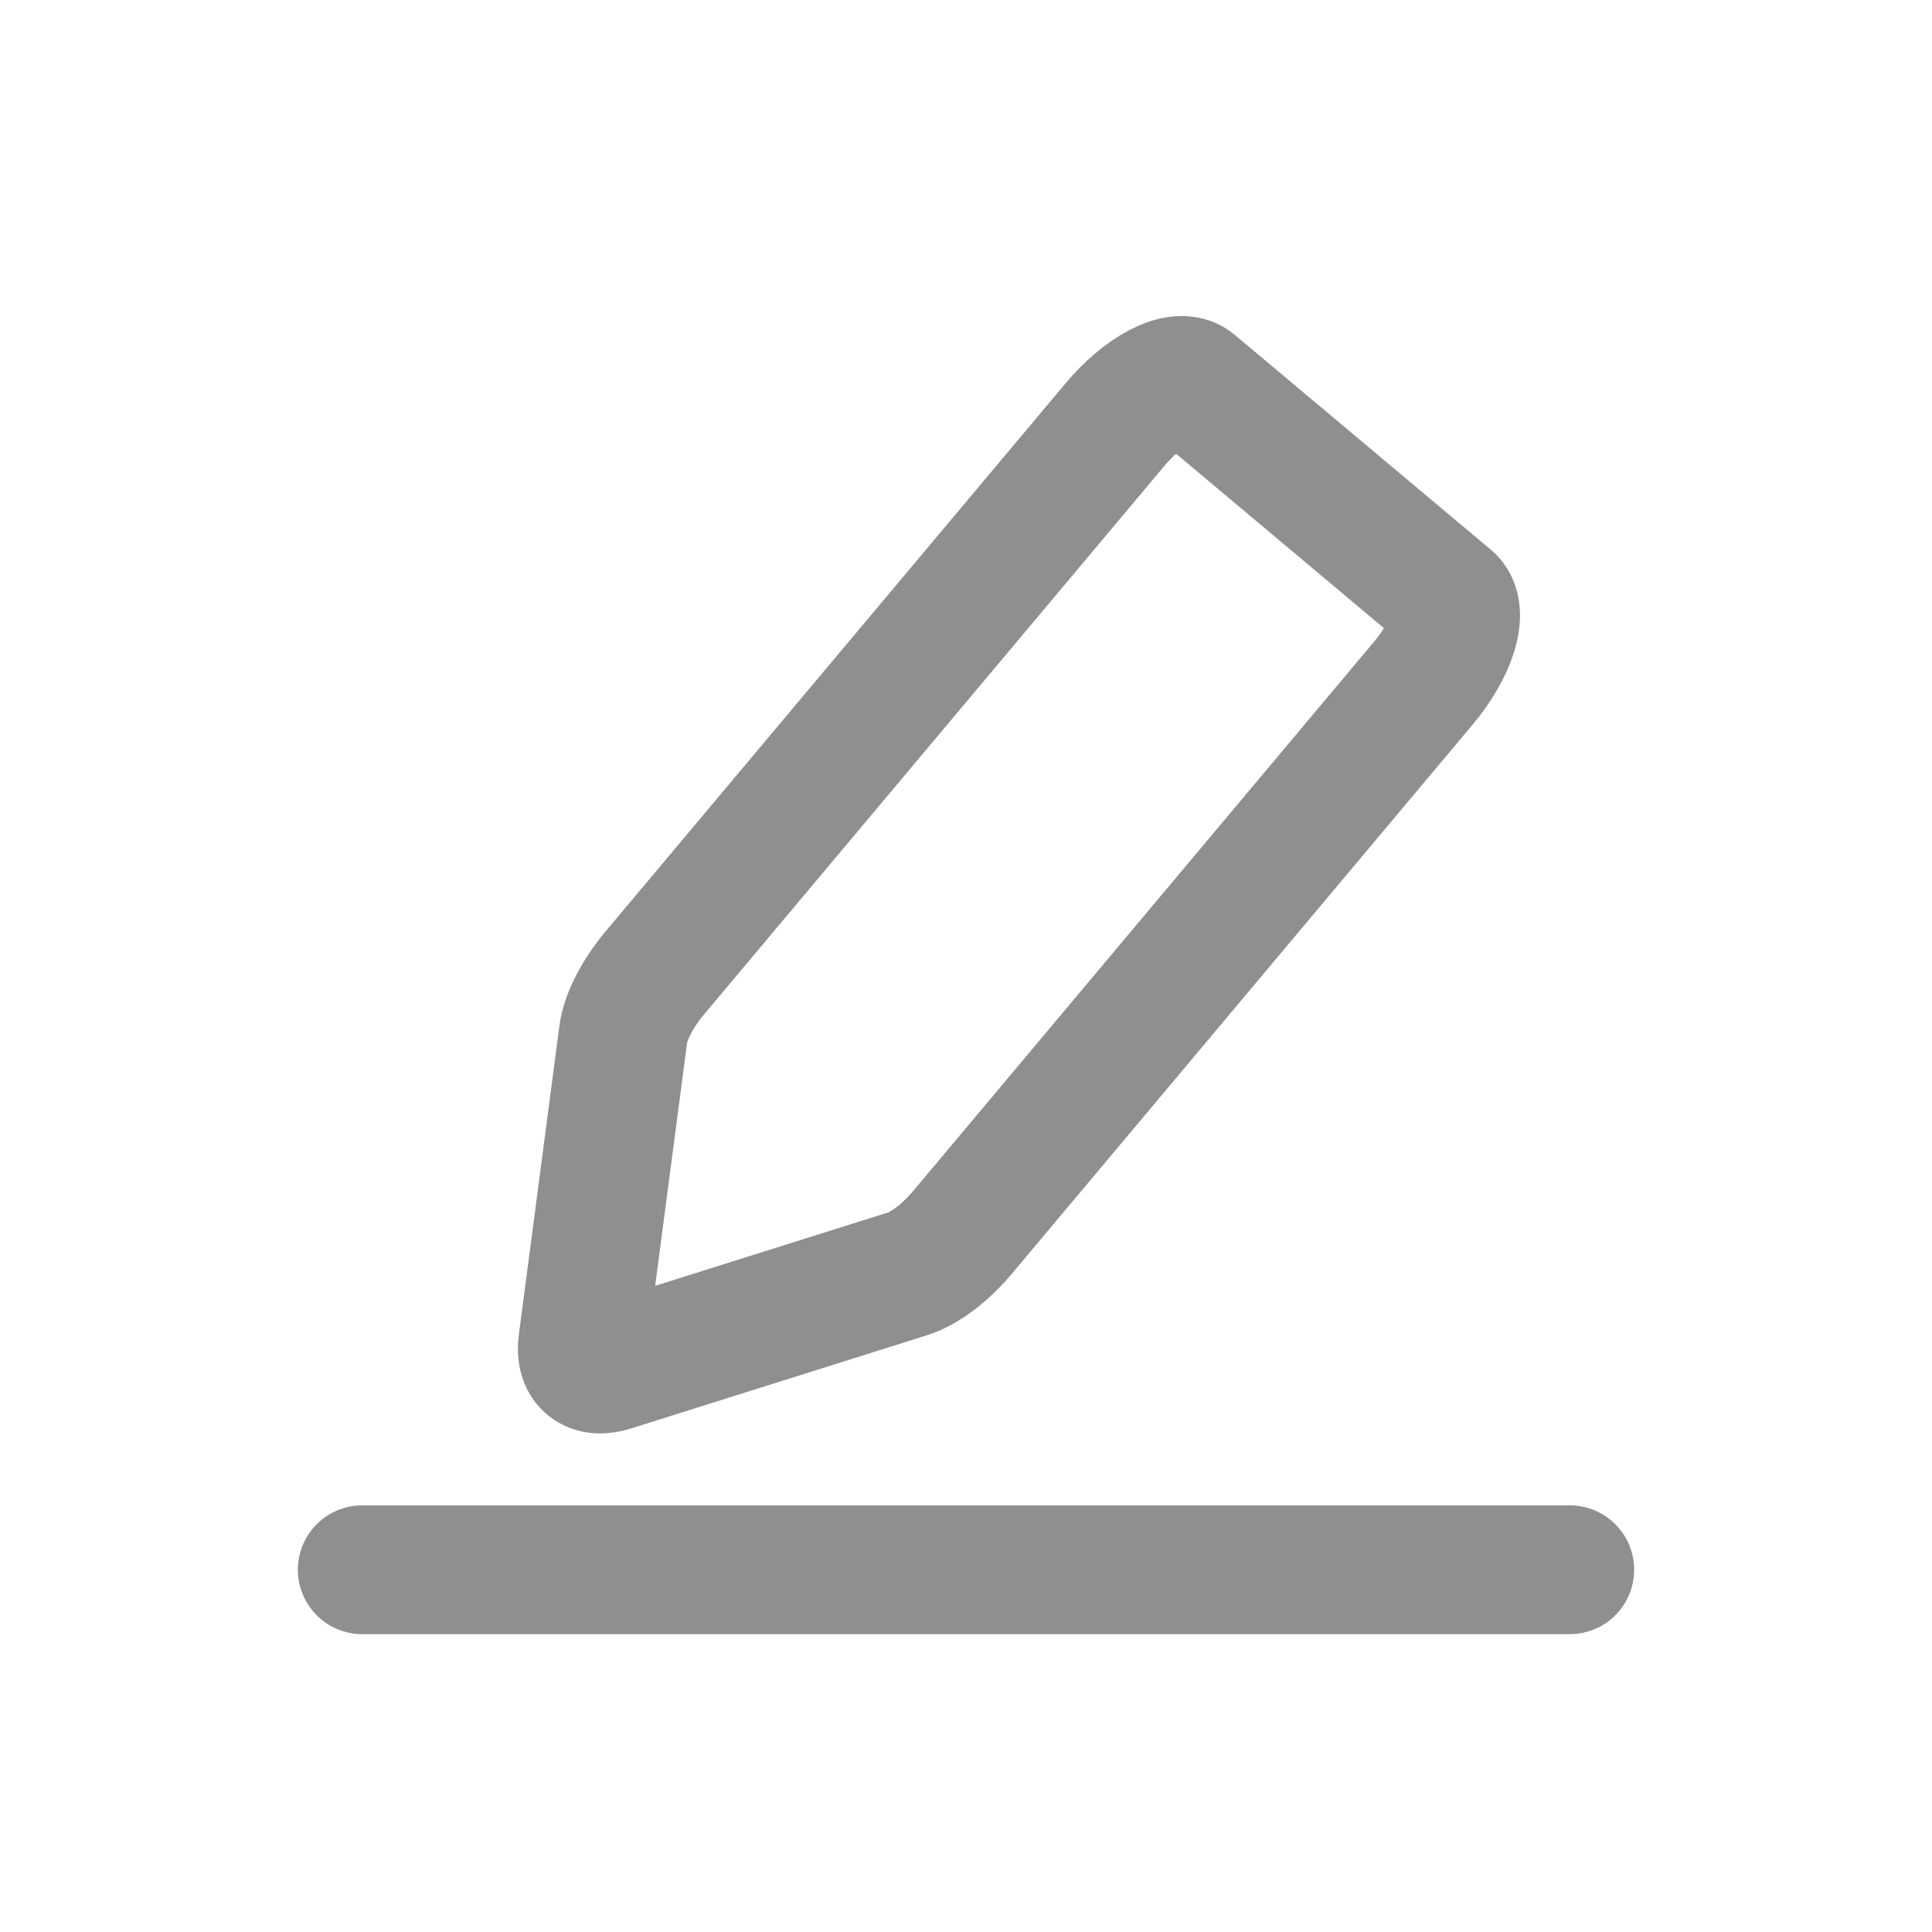
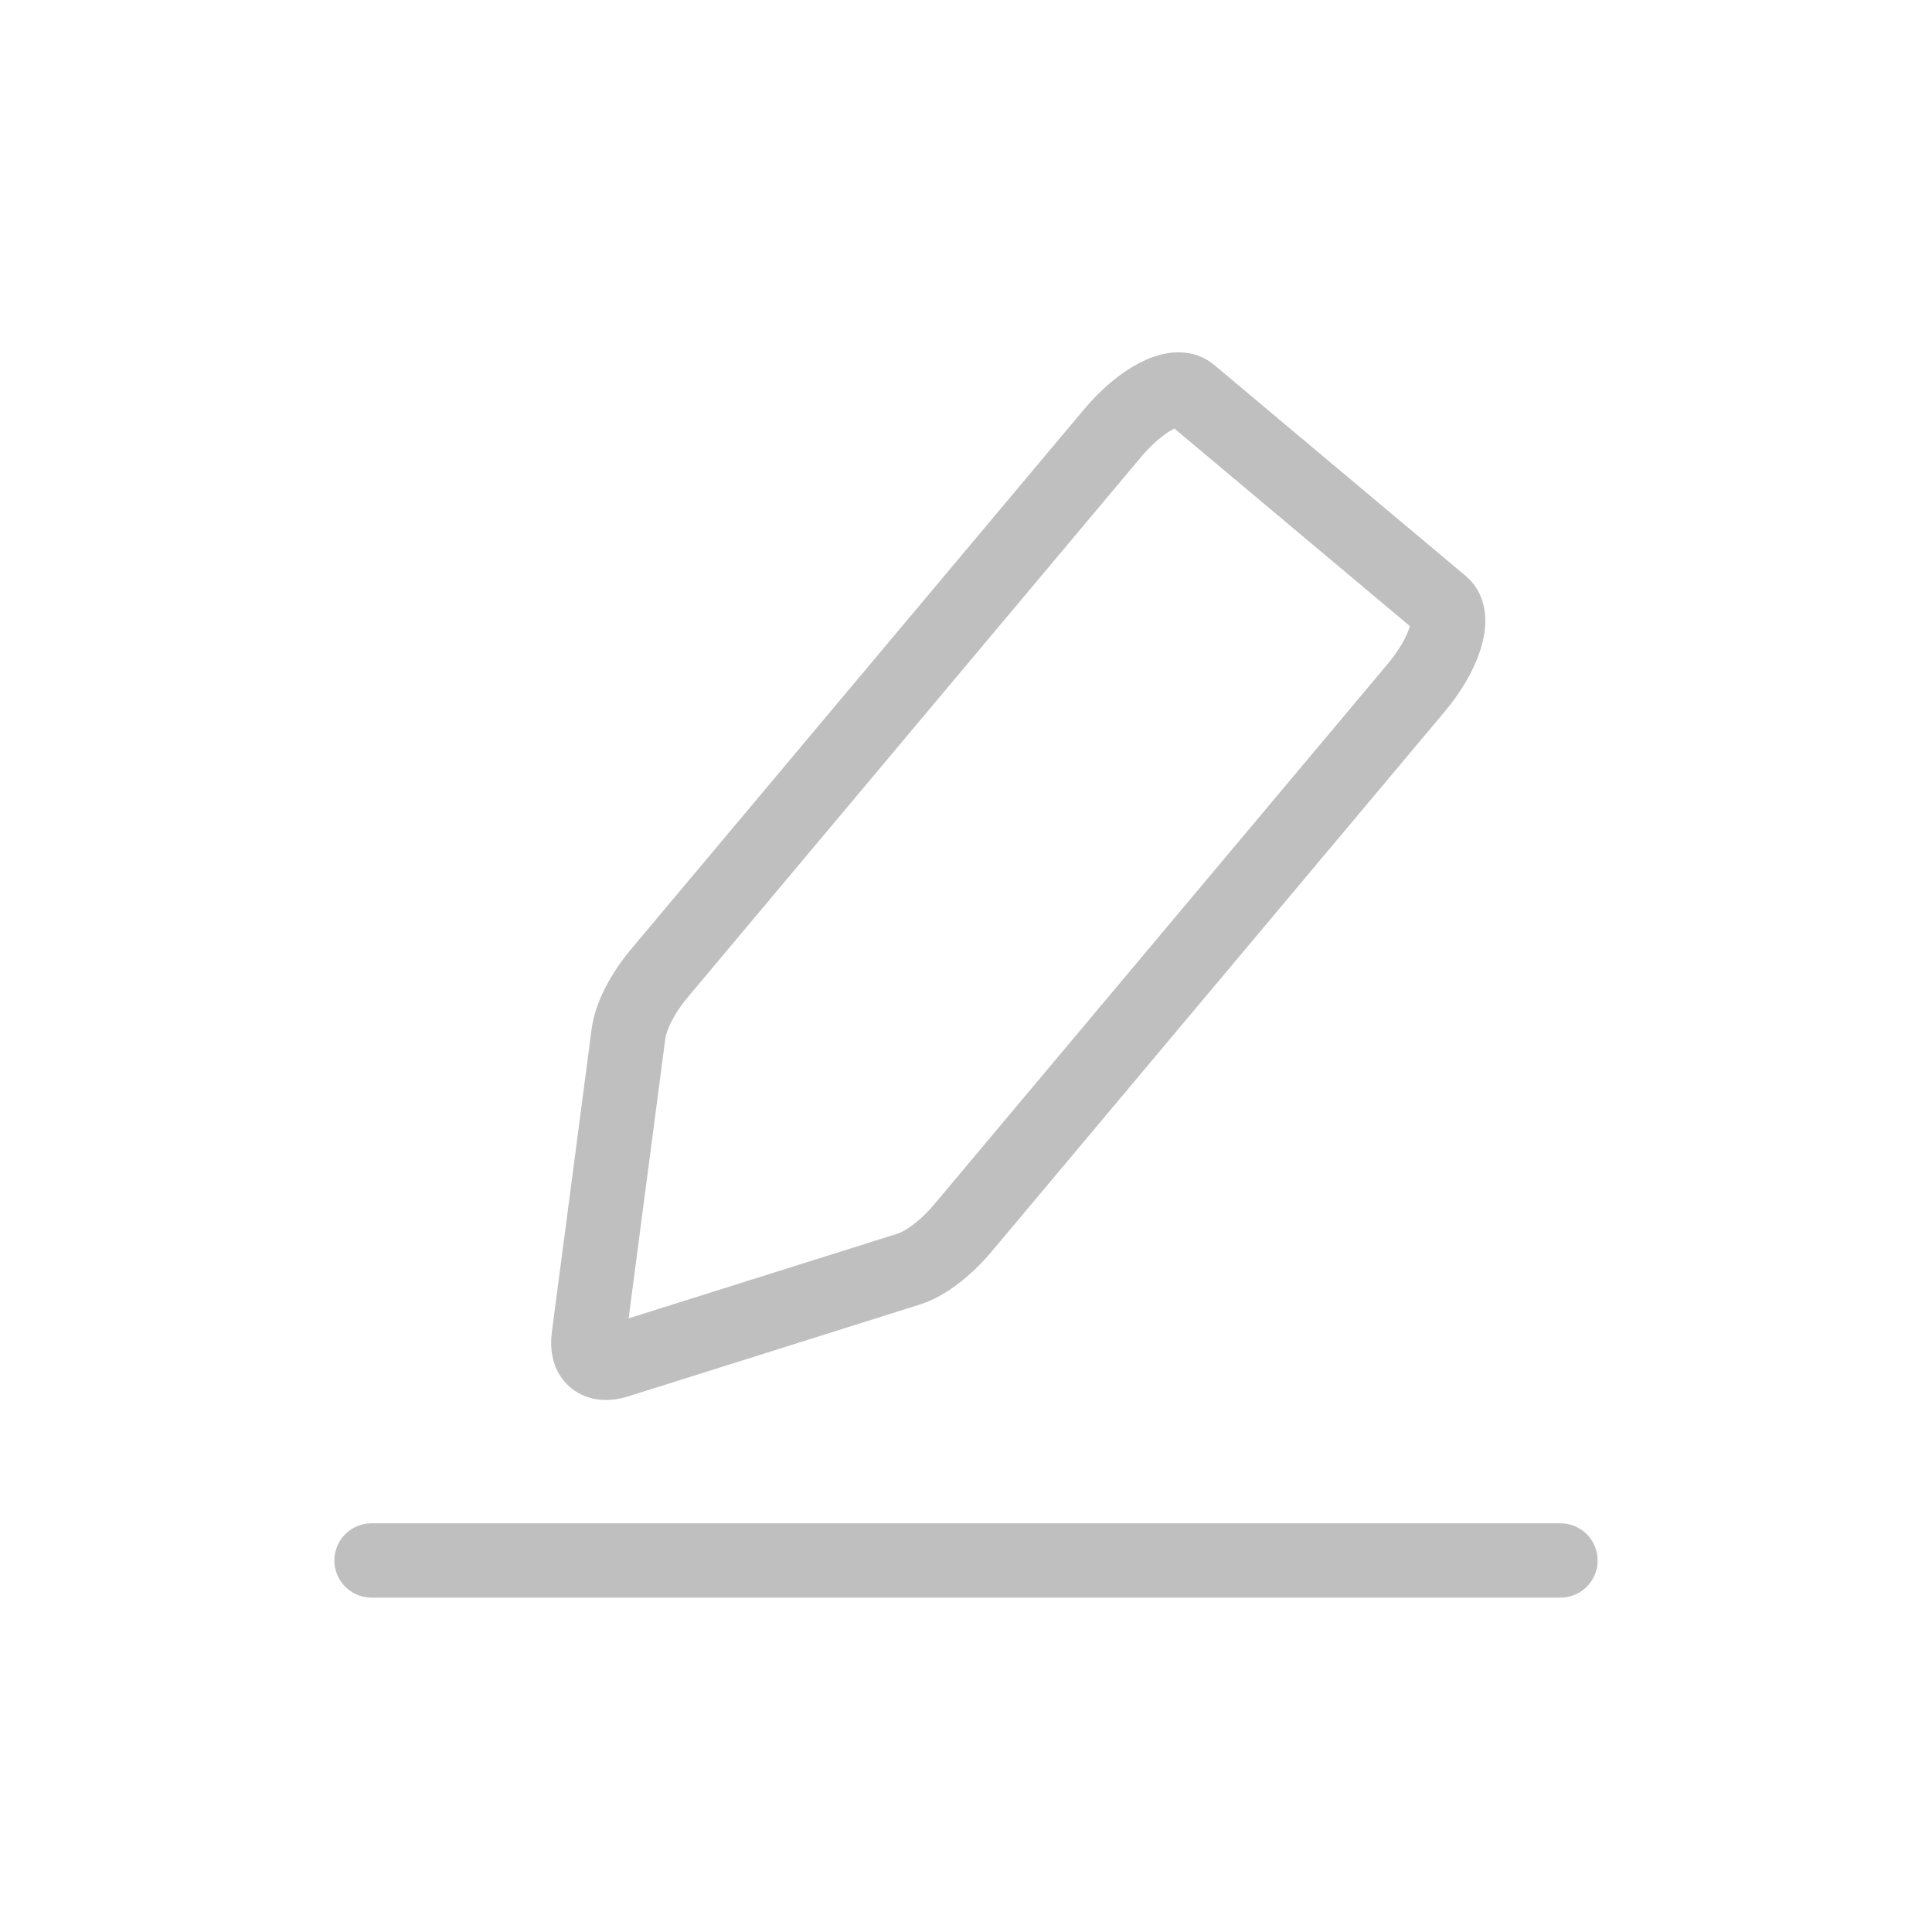
- <svg xmlns="http://www.w3.org/2000/svg" width="18" height="18" viewBox="0 0 18 18" fill="none">
-   <path d="M3.375 14.625H14.625" stroke="#8F8F8F" stroke-width="1.2" stroke-miterlimit="10" stroke-linecap="round" />
-   <path d="M8.459 11.867L5.697 12.737C5.605 12.766 5.53 12.76 5.483 12.72C5.435 12.68 5.416 12.608 5.429 12.512L5.806 9.641C5.816 9.56 5.848 9.465 5.9 9.364C5.951 9.263 6.021 9.16 6.101 9.064L10.388 3.956C10.517 3.802 10.666 3.676 10.804 3.605C10.941 3.534 11.054 3.525 11.119 3.58L13.504 5.581C13.569 5.635 13.579 5.748 13.534 5.896C13.488 6.043 13.389 6.212 13.26 6.366L8.974 11.474C8.894 11.57 8.805 11.656 8.715 11.725C8.625 11.793 8.537 11.842 8.459 11.867Z" stroke="#8F8F8F" stroke-width="1.2" stroke-miterlimit="10" stroke-linecap="round" />
+ <svg xmlns="http://www.w3.org/2000/svg" width="26" height="26" viewBox="0 0 26 26" fill="none">
+   <path d="M5 21H21" stroke="#BFBFBF" stroke-miterlimit="10" stroke-linecap="round" />
+   <path d="M12.232 17.078L8.304 18.315C8.172 18.356 8.066 18.348 7.999 18.291C7.931 18.234 7.904 18.131 7.922 17.995L8.458 13.911C8.473 13.796 8.519 13.661 8.592 13.518C8.665 13.375 8.764 13.228 8.879 13.091L14.975 5.826C15.159 5.607 15.371 5.428 15.566 5.327C15.761 5.227 15.923 5.214 16.015 5.291L19.407 8.137C19.499 8.214 19.514 8.376 19.449 8.585C19.384 8.794 19.244 9.035 19.06 9.254L12.964 16.519C12.85 16.655 12.723 16.778 12.596 16.875C12.468 16.973 12.343 17.042 12.232 17.078Z" stroke="#BFBFBF" stroke-miterlimit="10" stroke-linecap="round" />
</svg>
